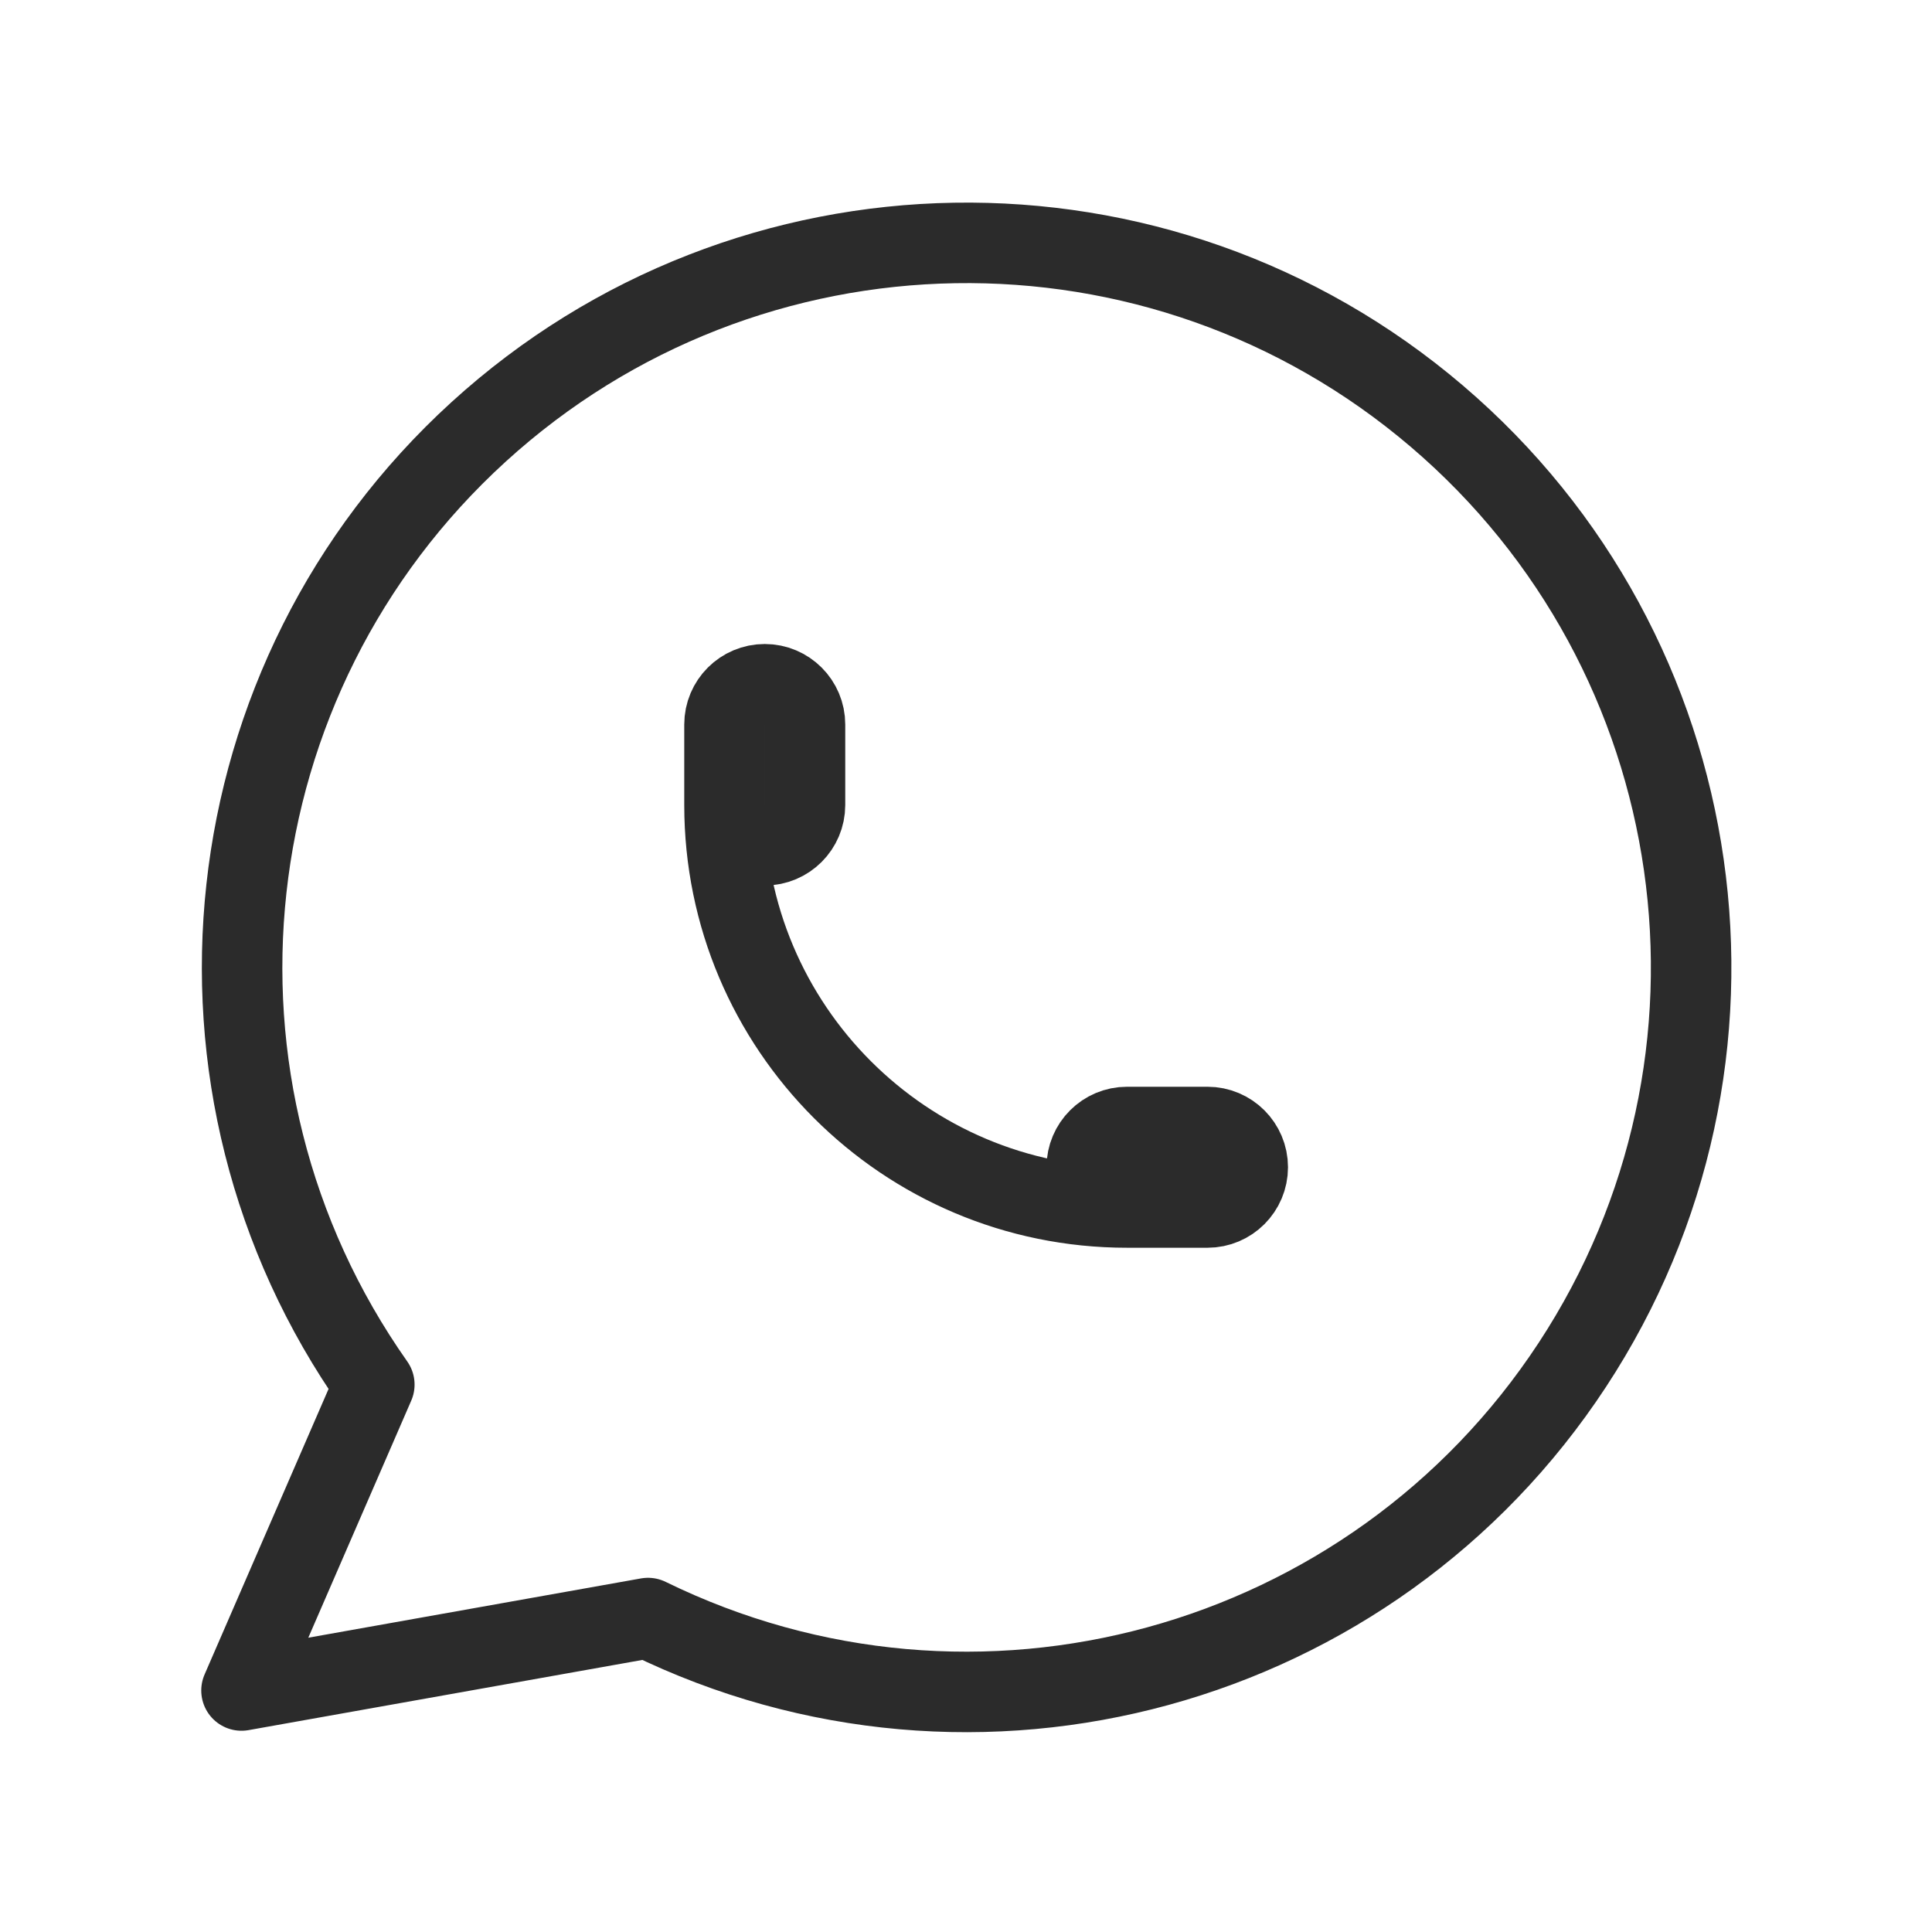
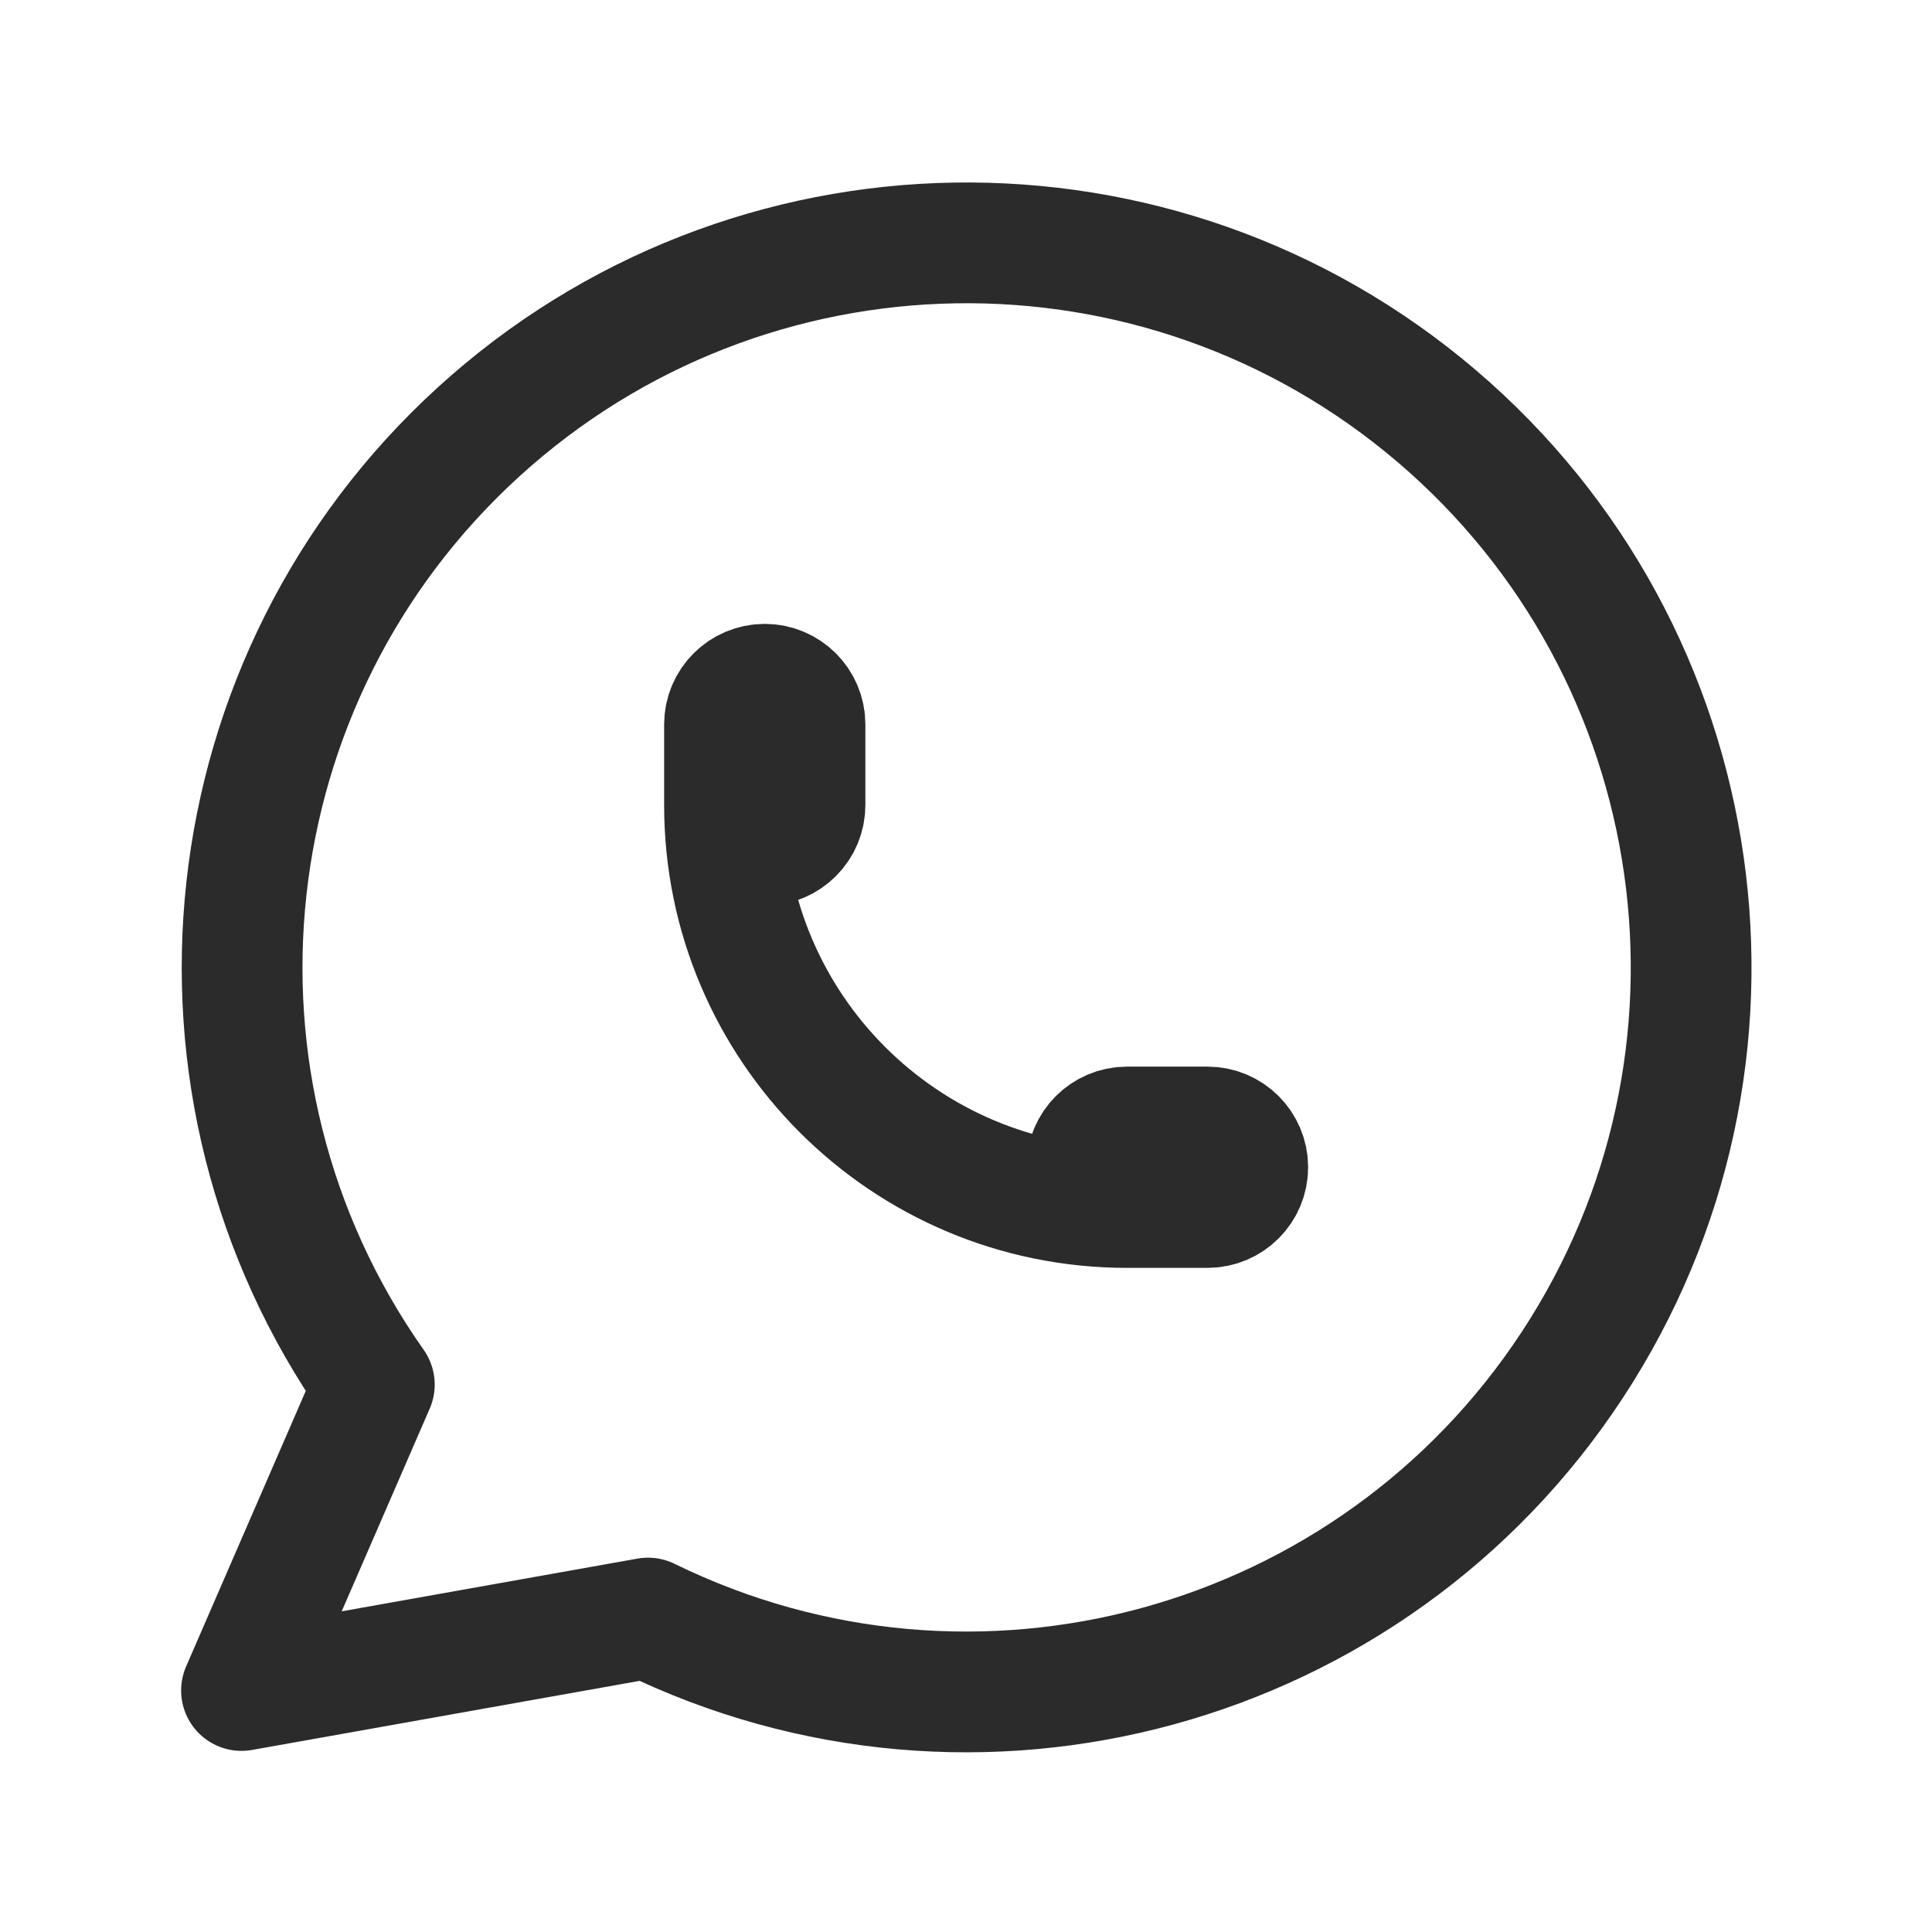
- <svg xmlns="http://www.w3.org/2000/svg" width="24" height="24" viewBox="0 0 24 24" fill="none" stroke="#2B2B2B" stroke-width="1" stroke-linecap="round" stroke-linejoin="round">
+ <svg xmlns="http://www.w3.org/2000/svg" width="24" height="24" viewBox="0 0 24 24" fill="none" stroke="#2B2B2B" stroke-width="1.5" stroke-linecap="round" stroke-linejoin="round">
  <path stroke="none" d="M0 0h24v24H0z" fill="none" />
  <path d="M3 21l1.65 -3.8a9 9 0 1 1 3.4 2.9l-5.05 .9" />
  <path d="M9 10a.5 .5 0 0 0 1 0v-1a.5 .5 0 0 0 -1 0v1a5 5 0 0 0 5 5h1a.5 .5 0 0 0 0 -1h-1a.5 .5 0 0 0 0 1" />
</svg>
